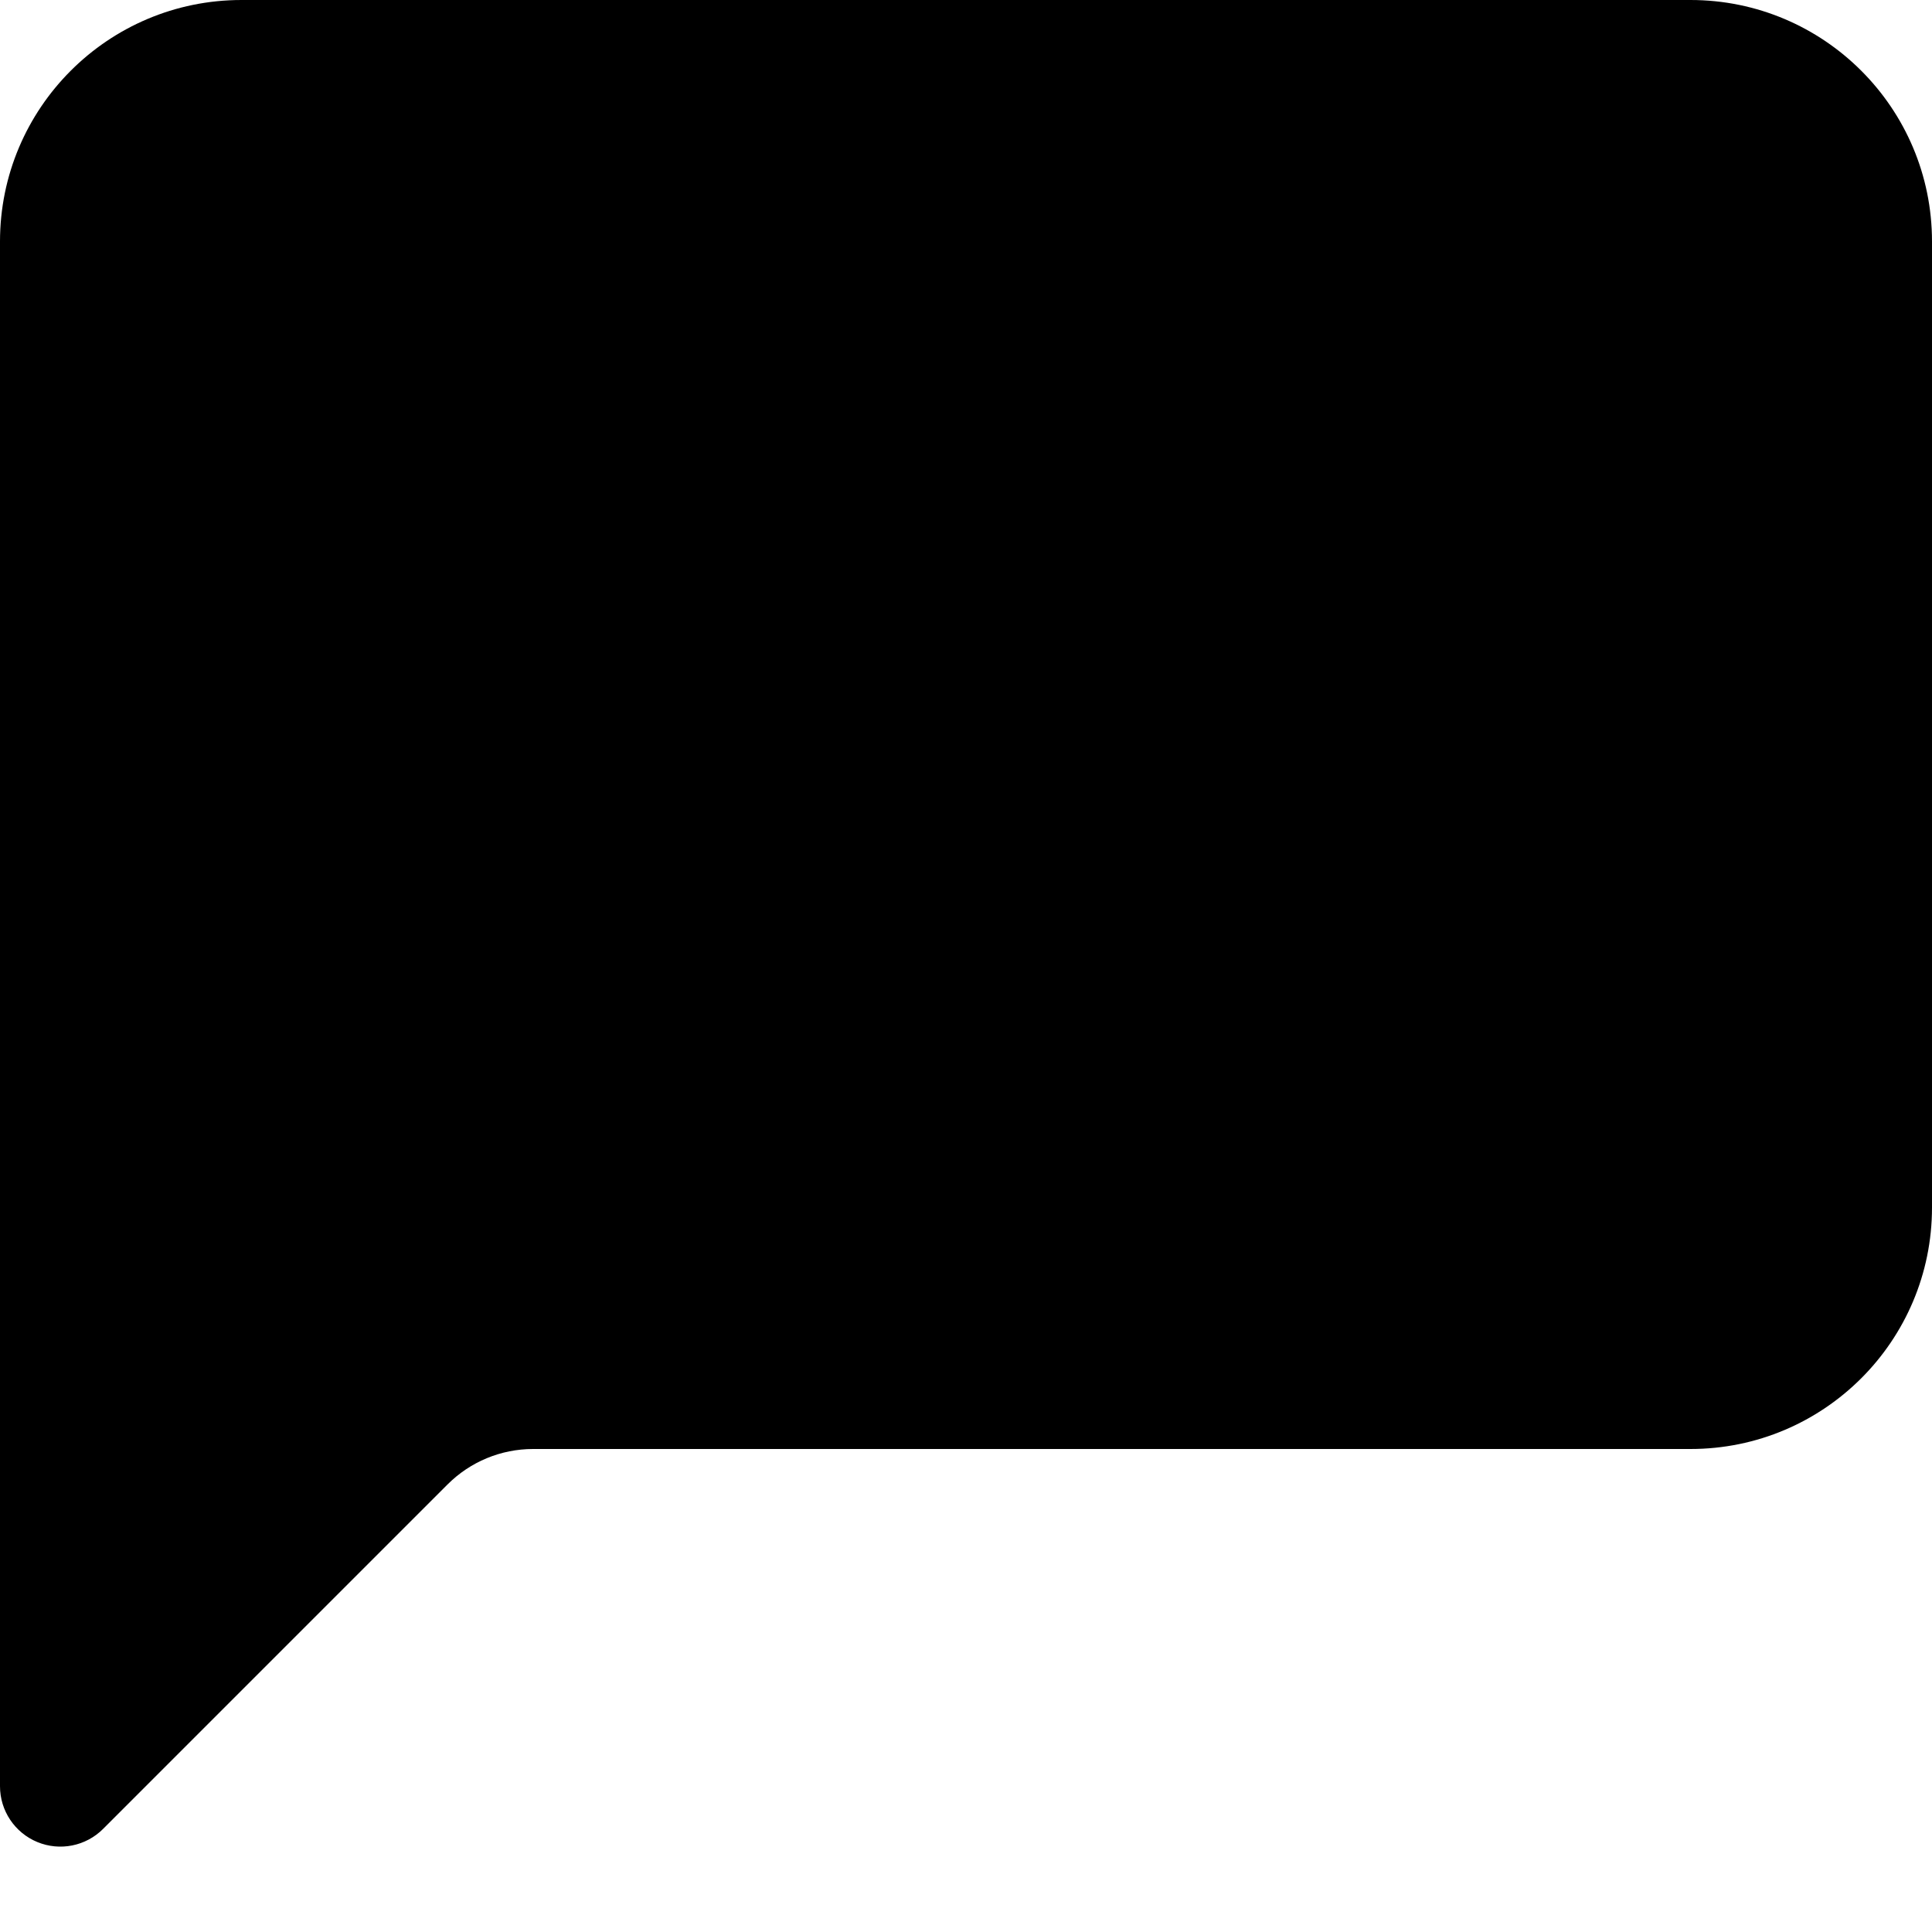
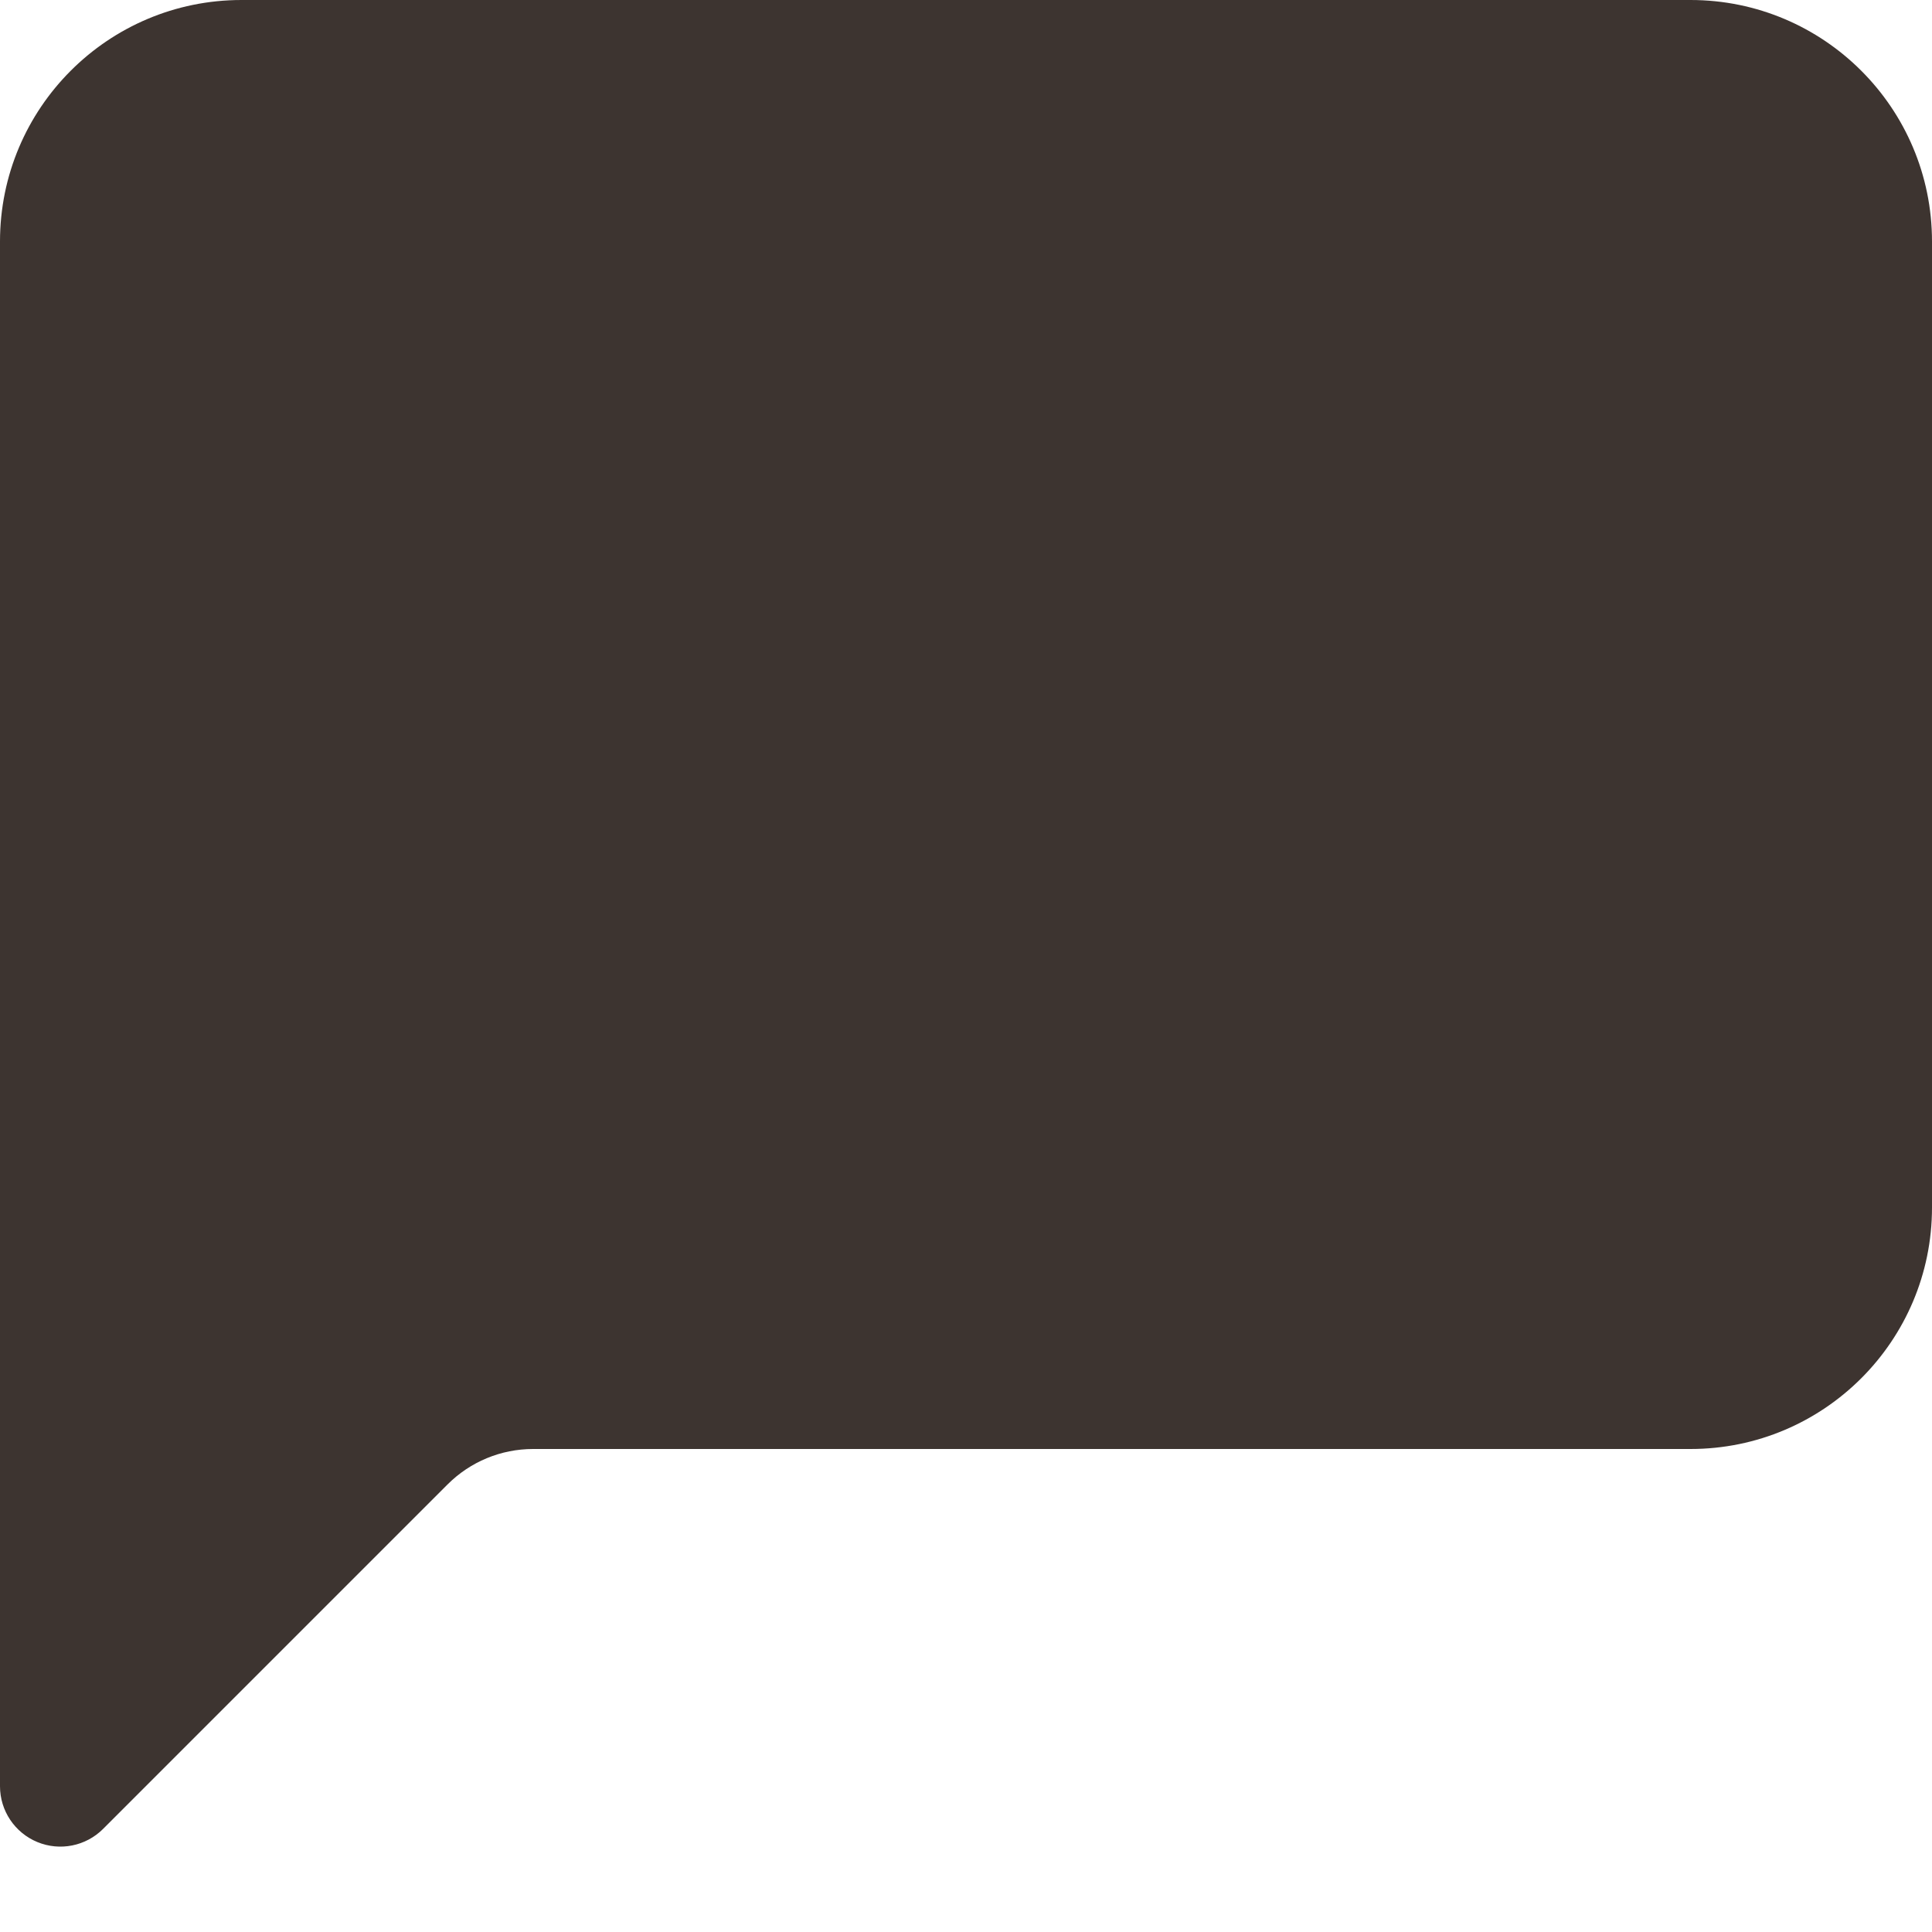
- <svg xmlns="http://www.w3.org/2000/svg" width="16" height="16" fill="currentColor" class="bi bi-chat-left-fill" viewBox="0 0 16 16">
+ <svg xmlns="http://www.w3.org/2000/svg" width="16" height="16" fill="#3d3430" class="bi bi-chat-left-fill" viewBox="0 0 16 16">
  <path d="M2 0a2 2 0 0 0-2 2v12.793a.5.5 0 0 0 .854.353l2.853-2.853A1 1 0 0 1 4.414 12H14a2 2 0 0 0 2-2V2a2 2 0 0 0-2-2H2z" />
</svg>
